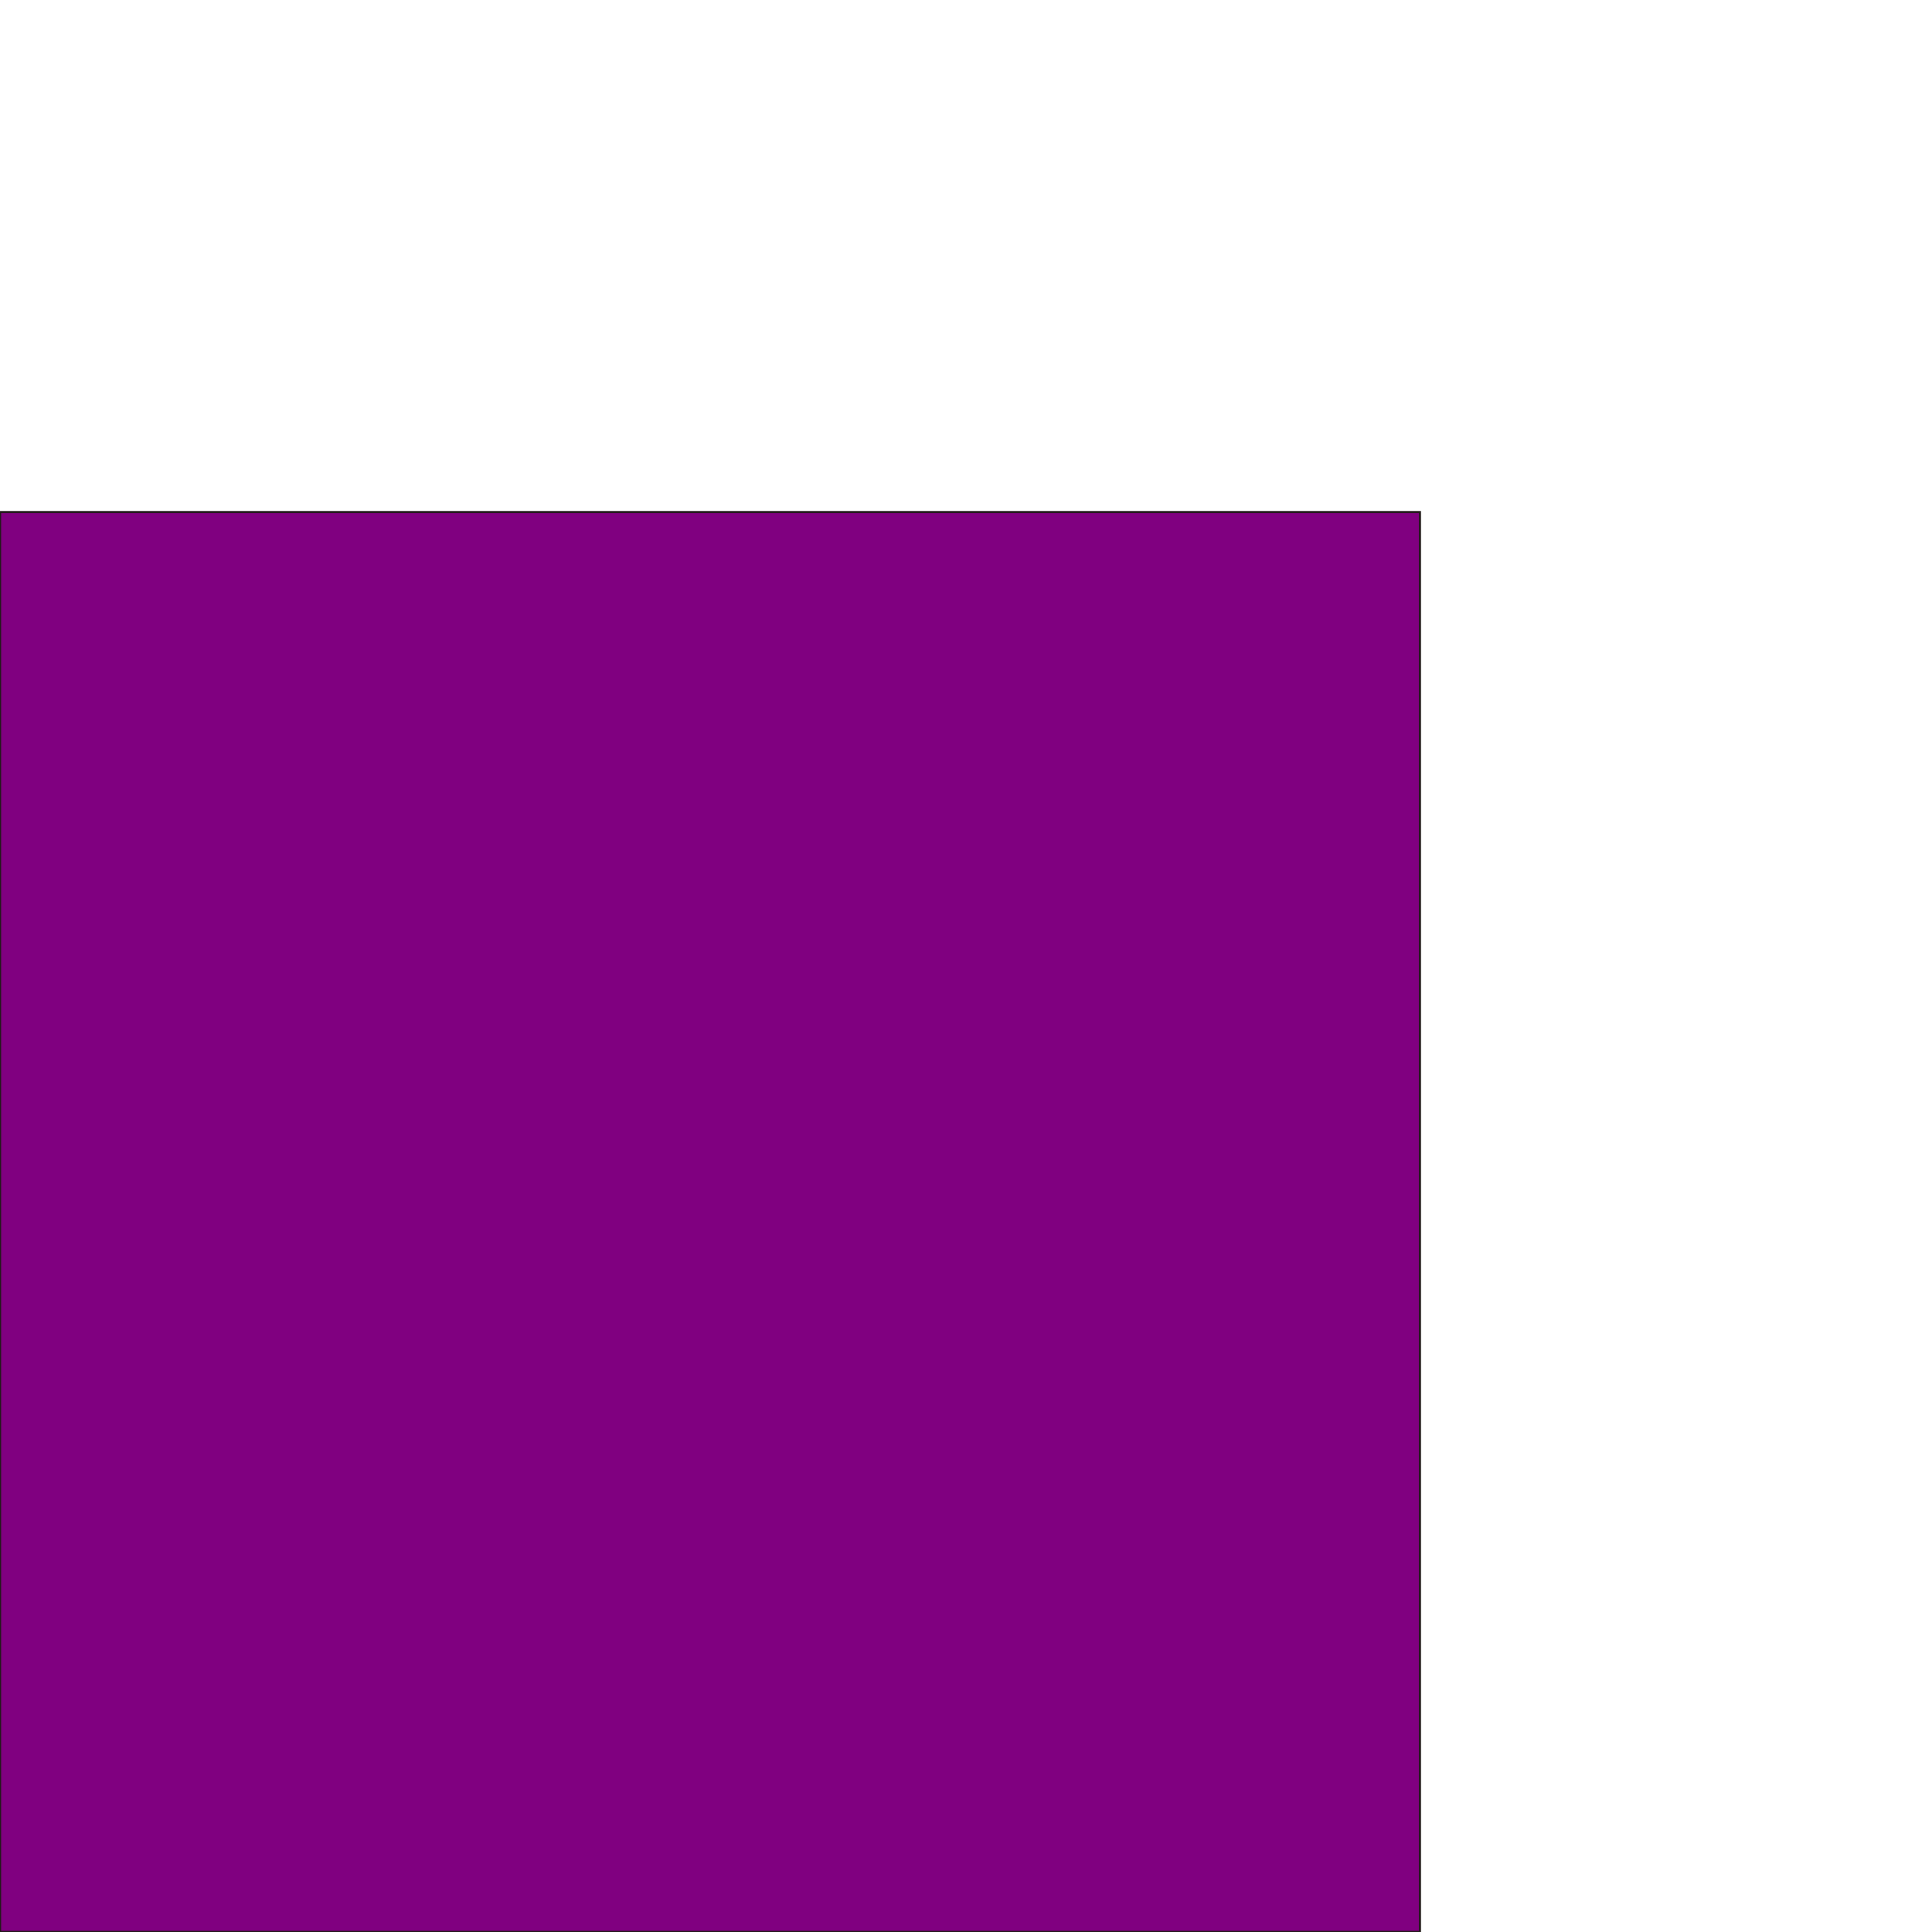
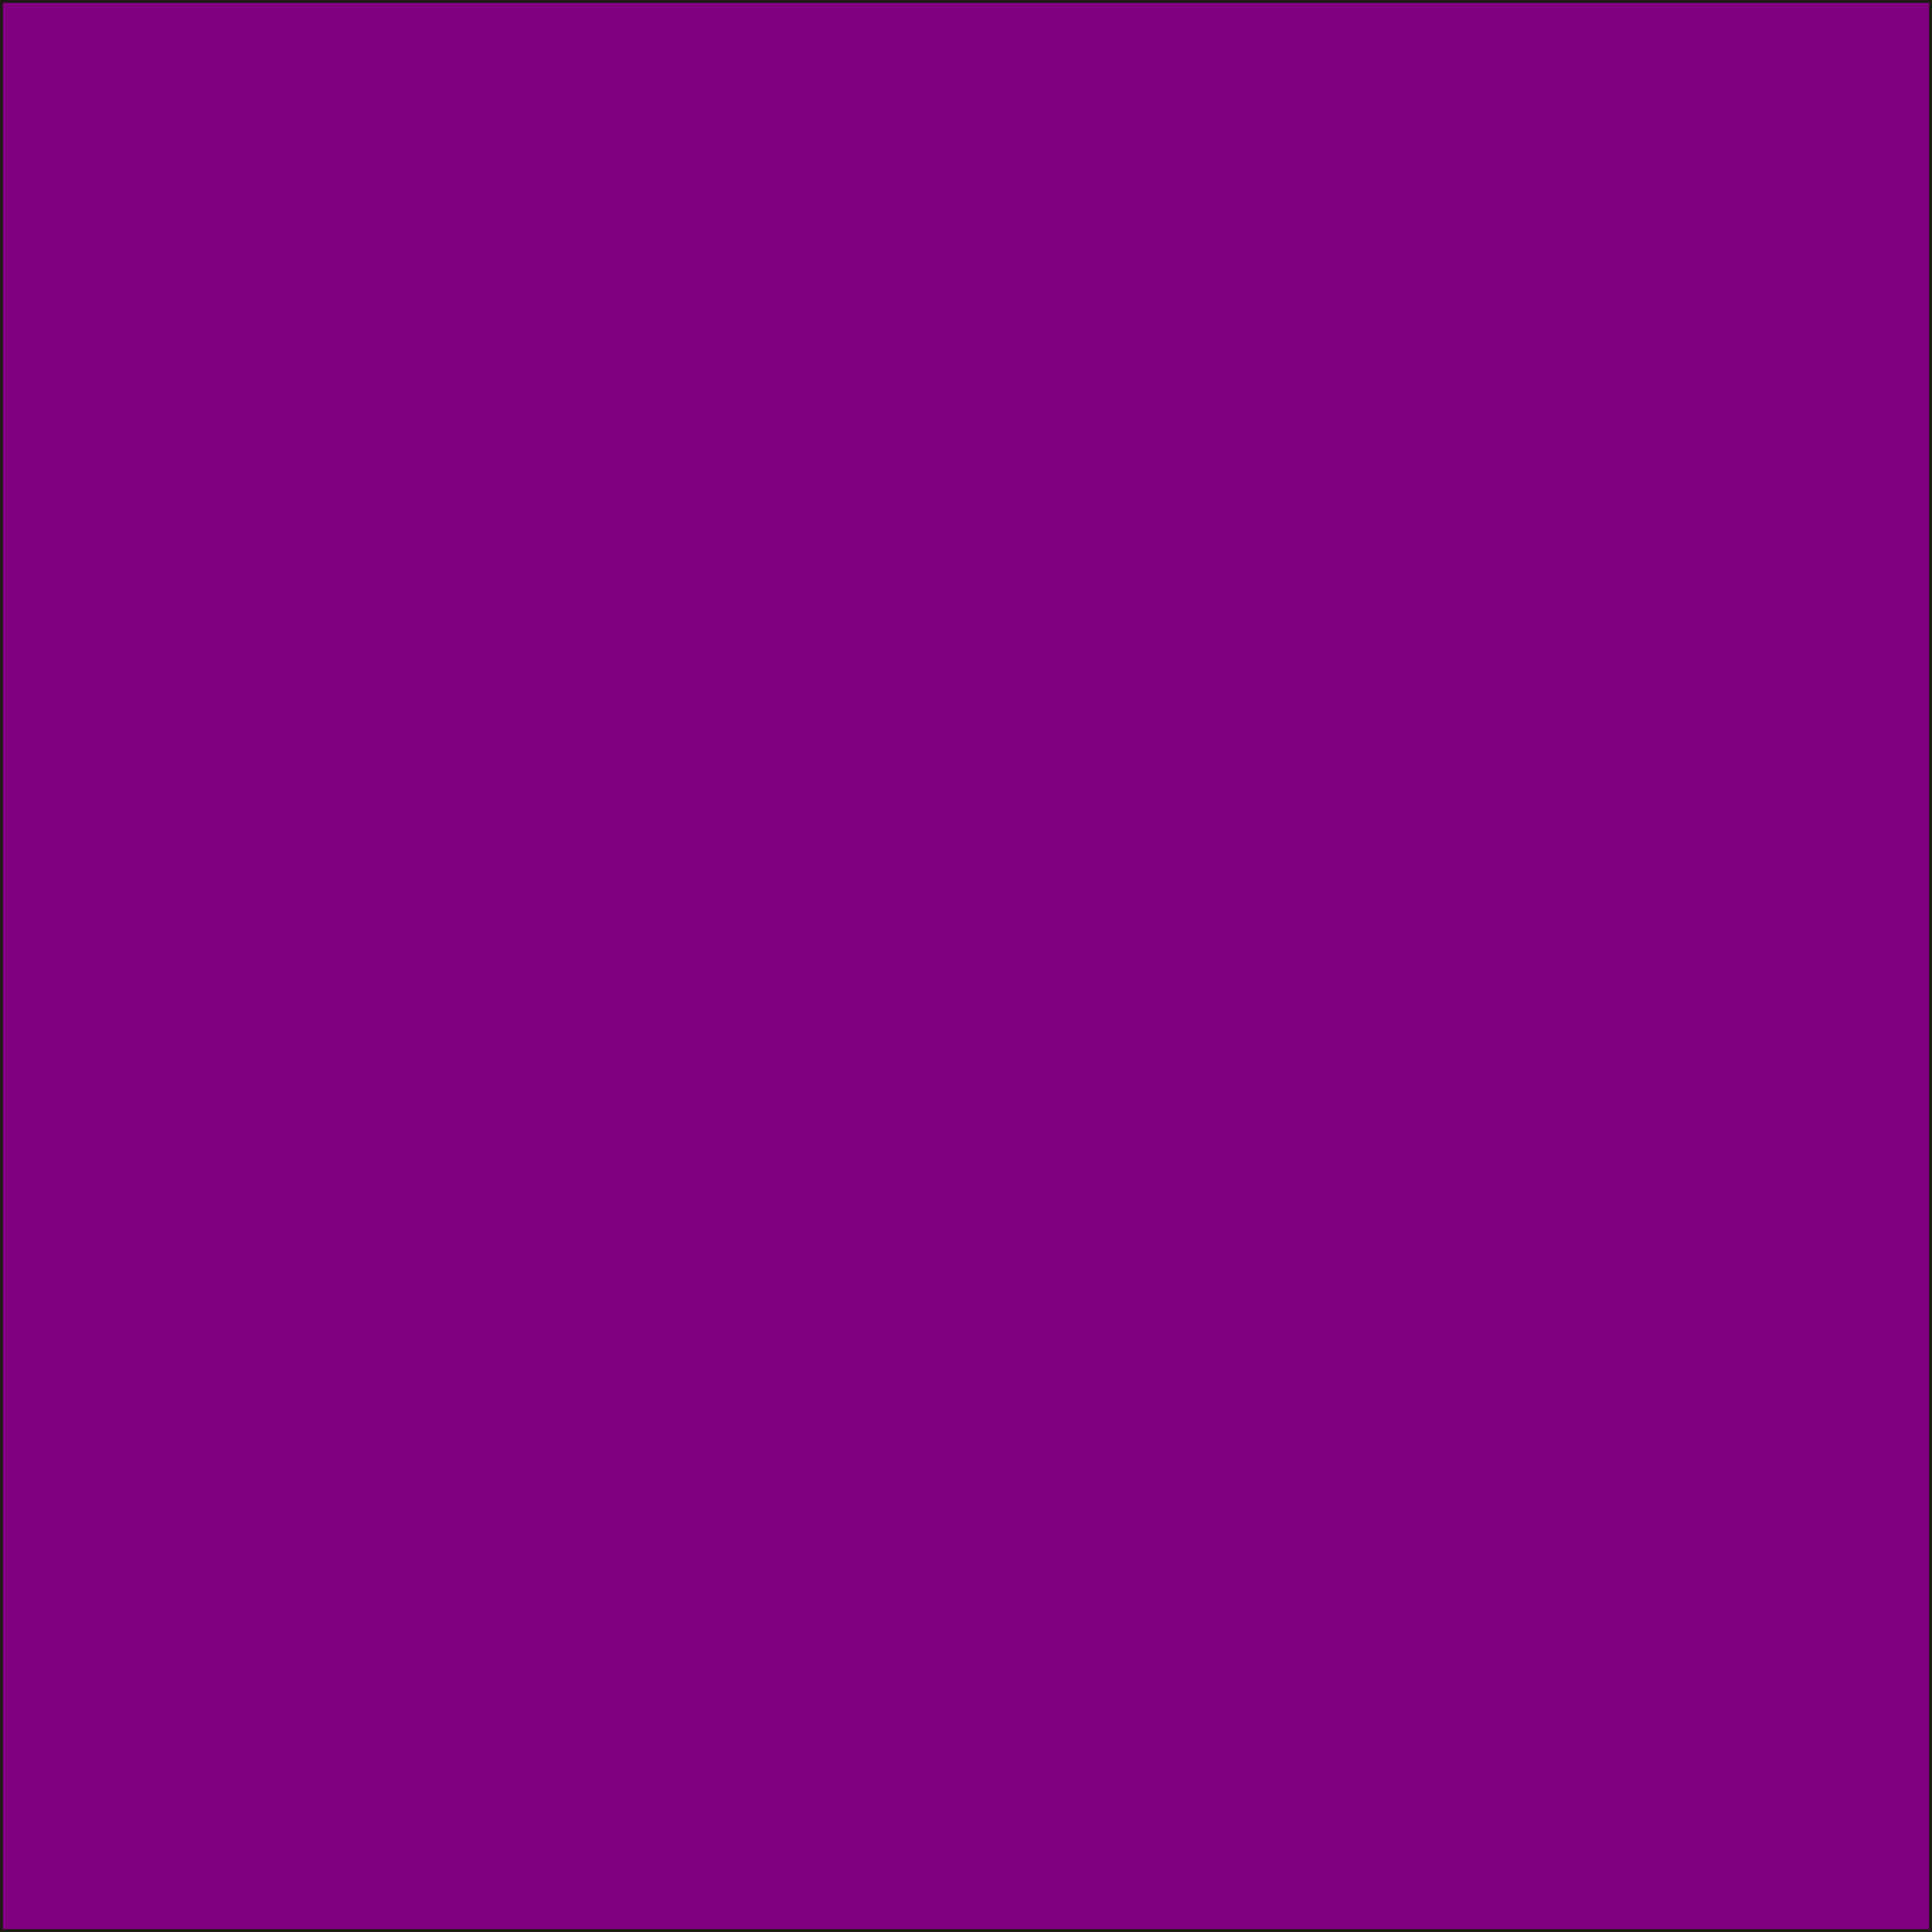
- <svg xmlns="http://www.w3.org/2000/svg" xml:space="preserve" width="180mm" height="180mm" style="shape-rendering:geometricPrecision; text-rendering:geometricPrecision; image-rendering:optimizeQuality; fill-rule:evenodd; clip-rule:evenodd" viewBox="0 0 180 180" version="1.1" id="svg4609">
+ <svg xmlns="http://www.w3.org/2000/svg" xml:space="preserve" width="132.492mm" height="132.492mm" style="clip-rule:evenodd;fill-rule:evenodd;image-rendering:optimizeQuality;shape-rendering:geometricPrecision;text-rendering:geometricPrecision" viewBox="0 0 132.492 132.492" version="1.1" id="svg4609">
  <defs id="defs4603">
    <style type="text/css" id="style4601">
   
    .str0 {stroke:#1F1A17;stroke-width:0.2}
    .fil0 {fill:#1F1A17}
   
  </style>
  </defs>
-   <g id="Layer_x0020_1" style="fill:#800080;fill-opacity:1">
-     <path style="fill:#800080;stroke:#1f1a17;stroke-width:0.2;fill-opacity:1" d="M 132.292,47.708 V 180 H 0 V 47.708 Z" id="polygon4606" />
+   <g id="Layer_x0020_1" style="fill:#800080;fill-opacity:1" transform="translate(0.1,-47.60833)">
+     <path style="fill:#800080;fill-opacity:1;stroke:#1f1a17;stroke-width:0.2" d="M 132.292,47.708 V 180 H 0 V 47.708 Z" id="polygon4606" />
  </g>
</svg>
